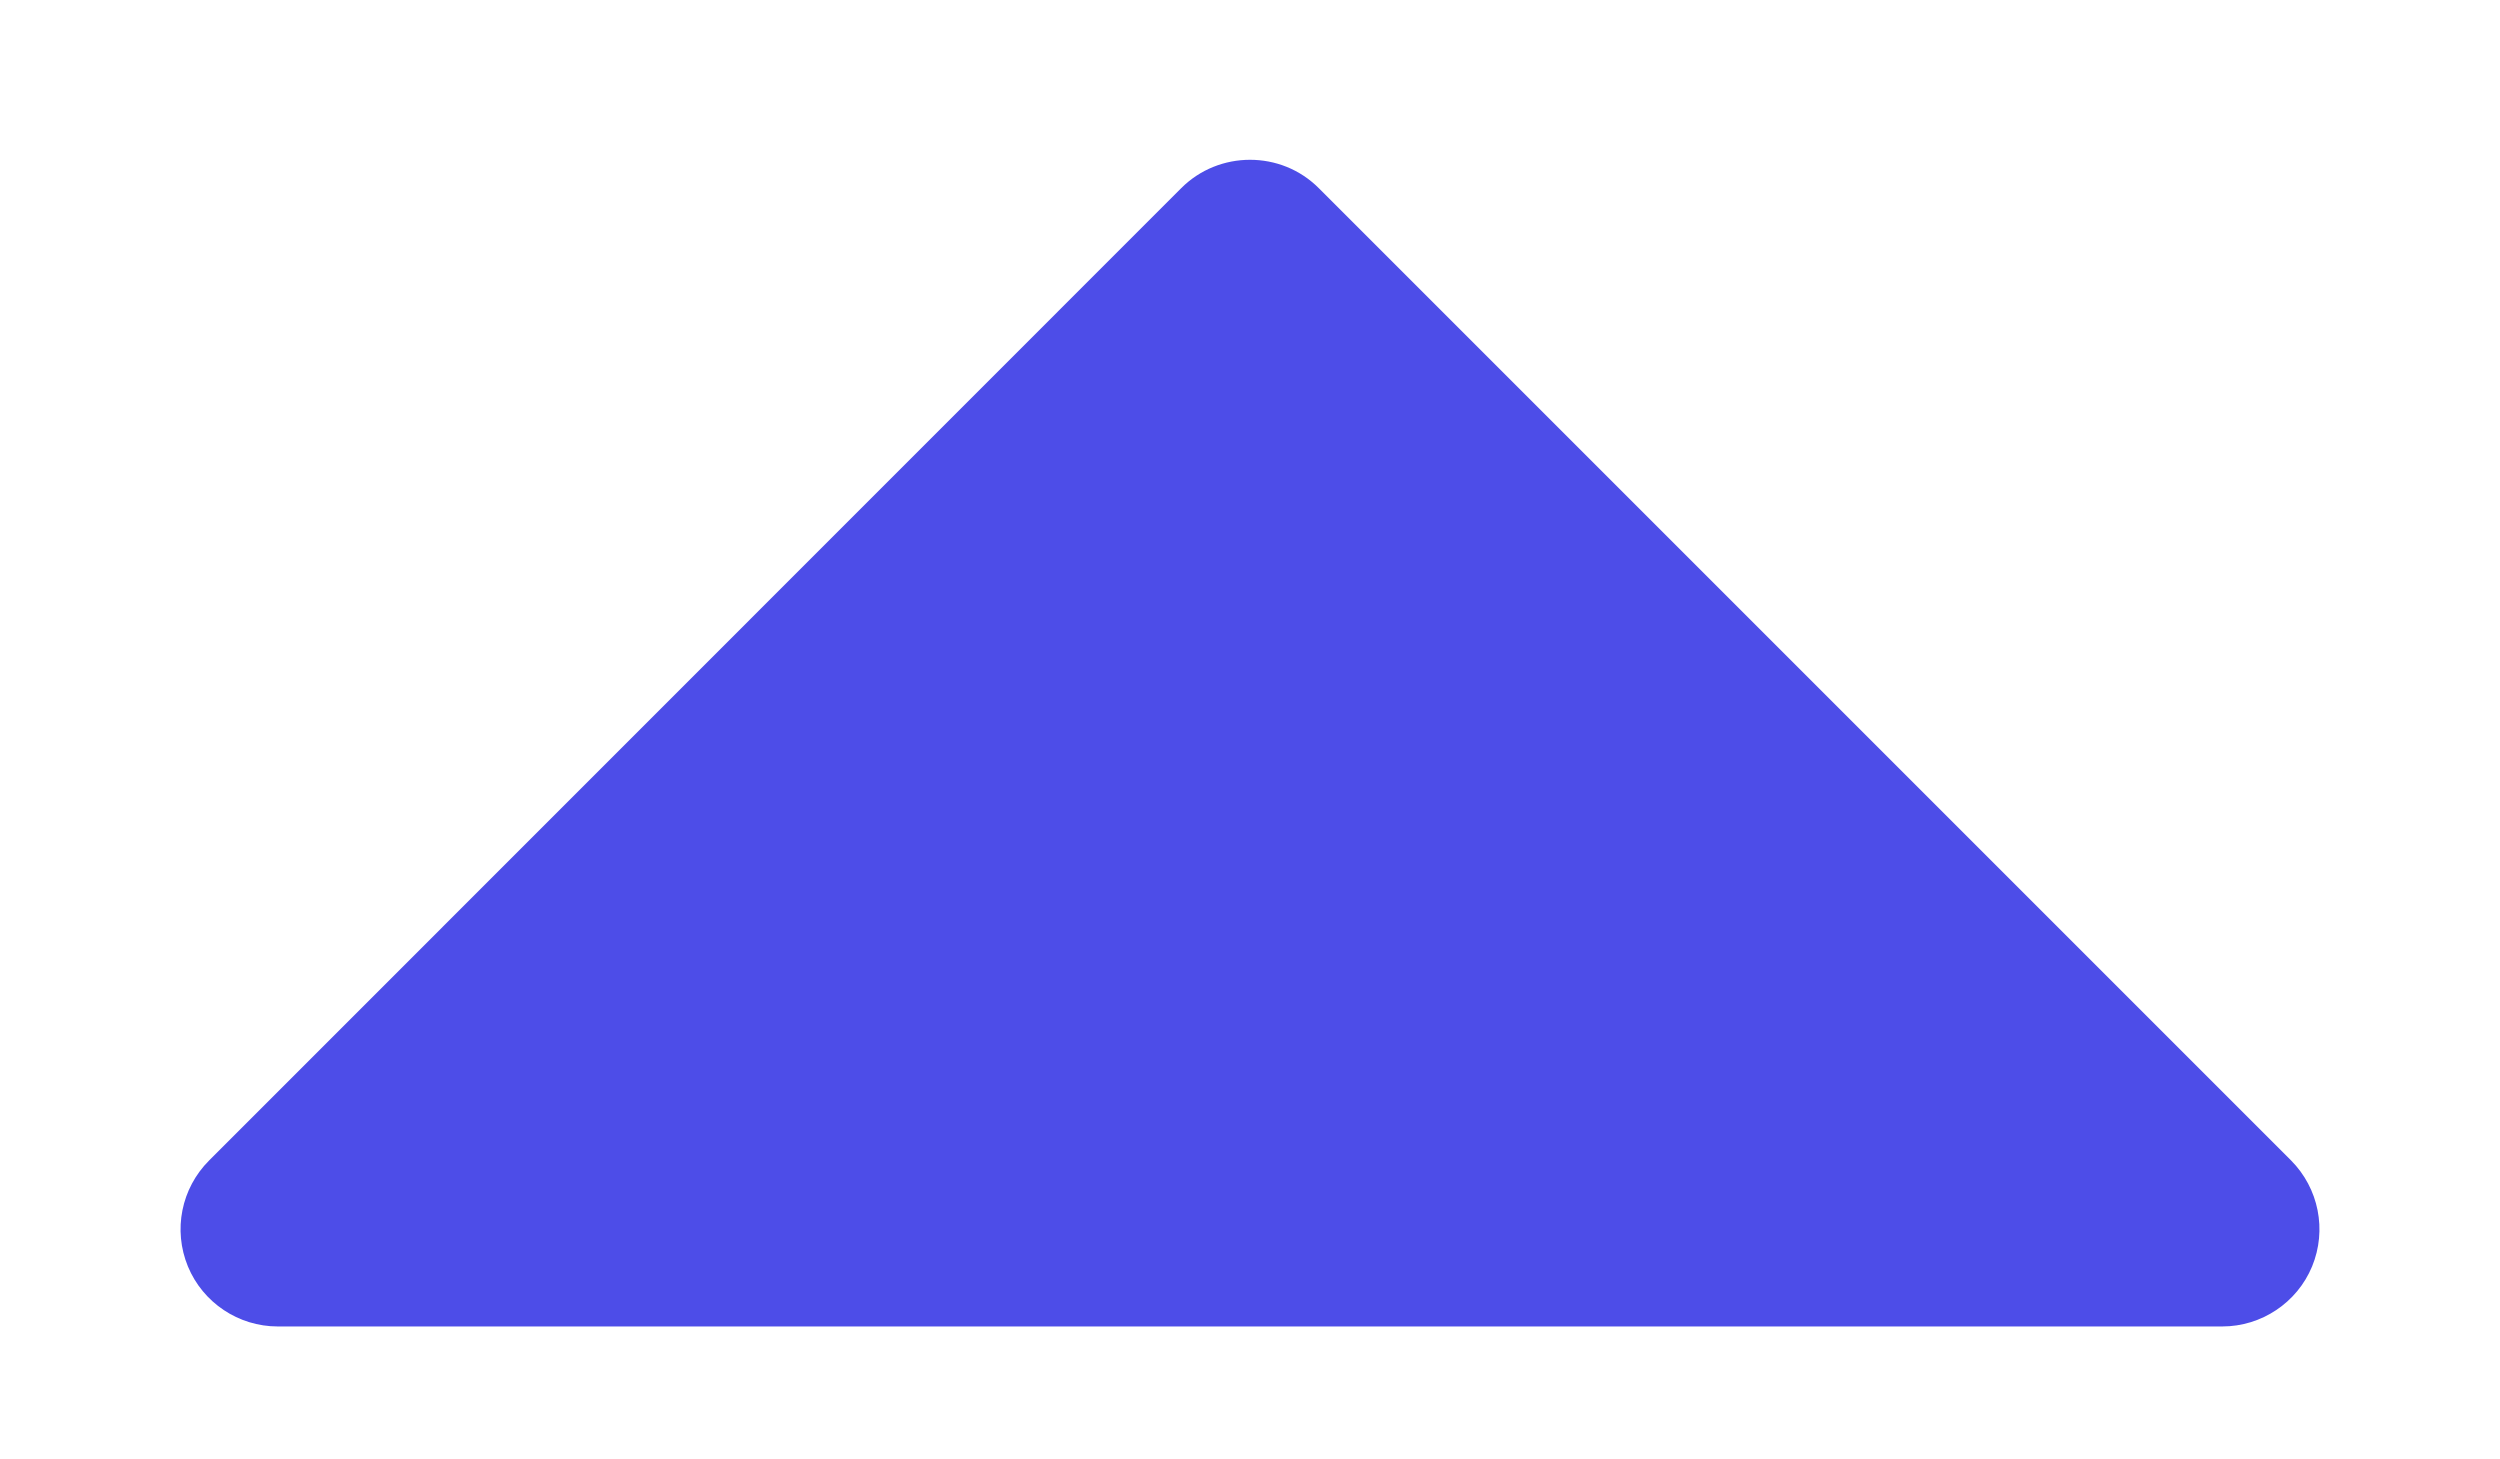
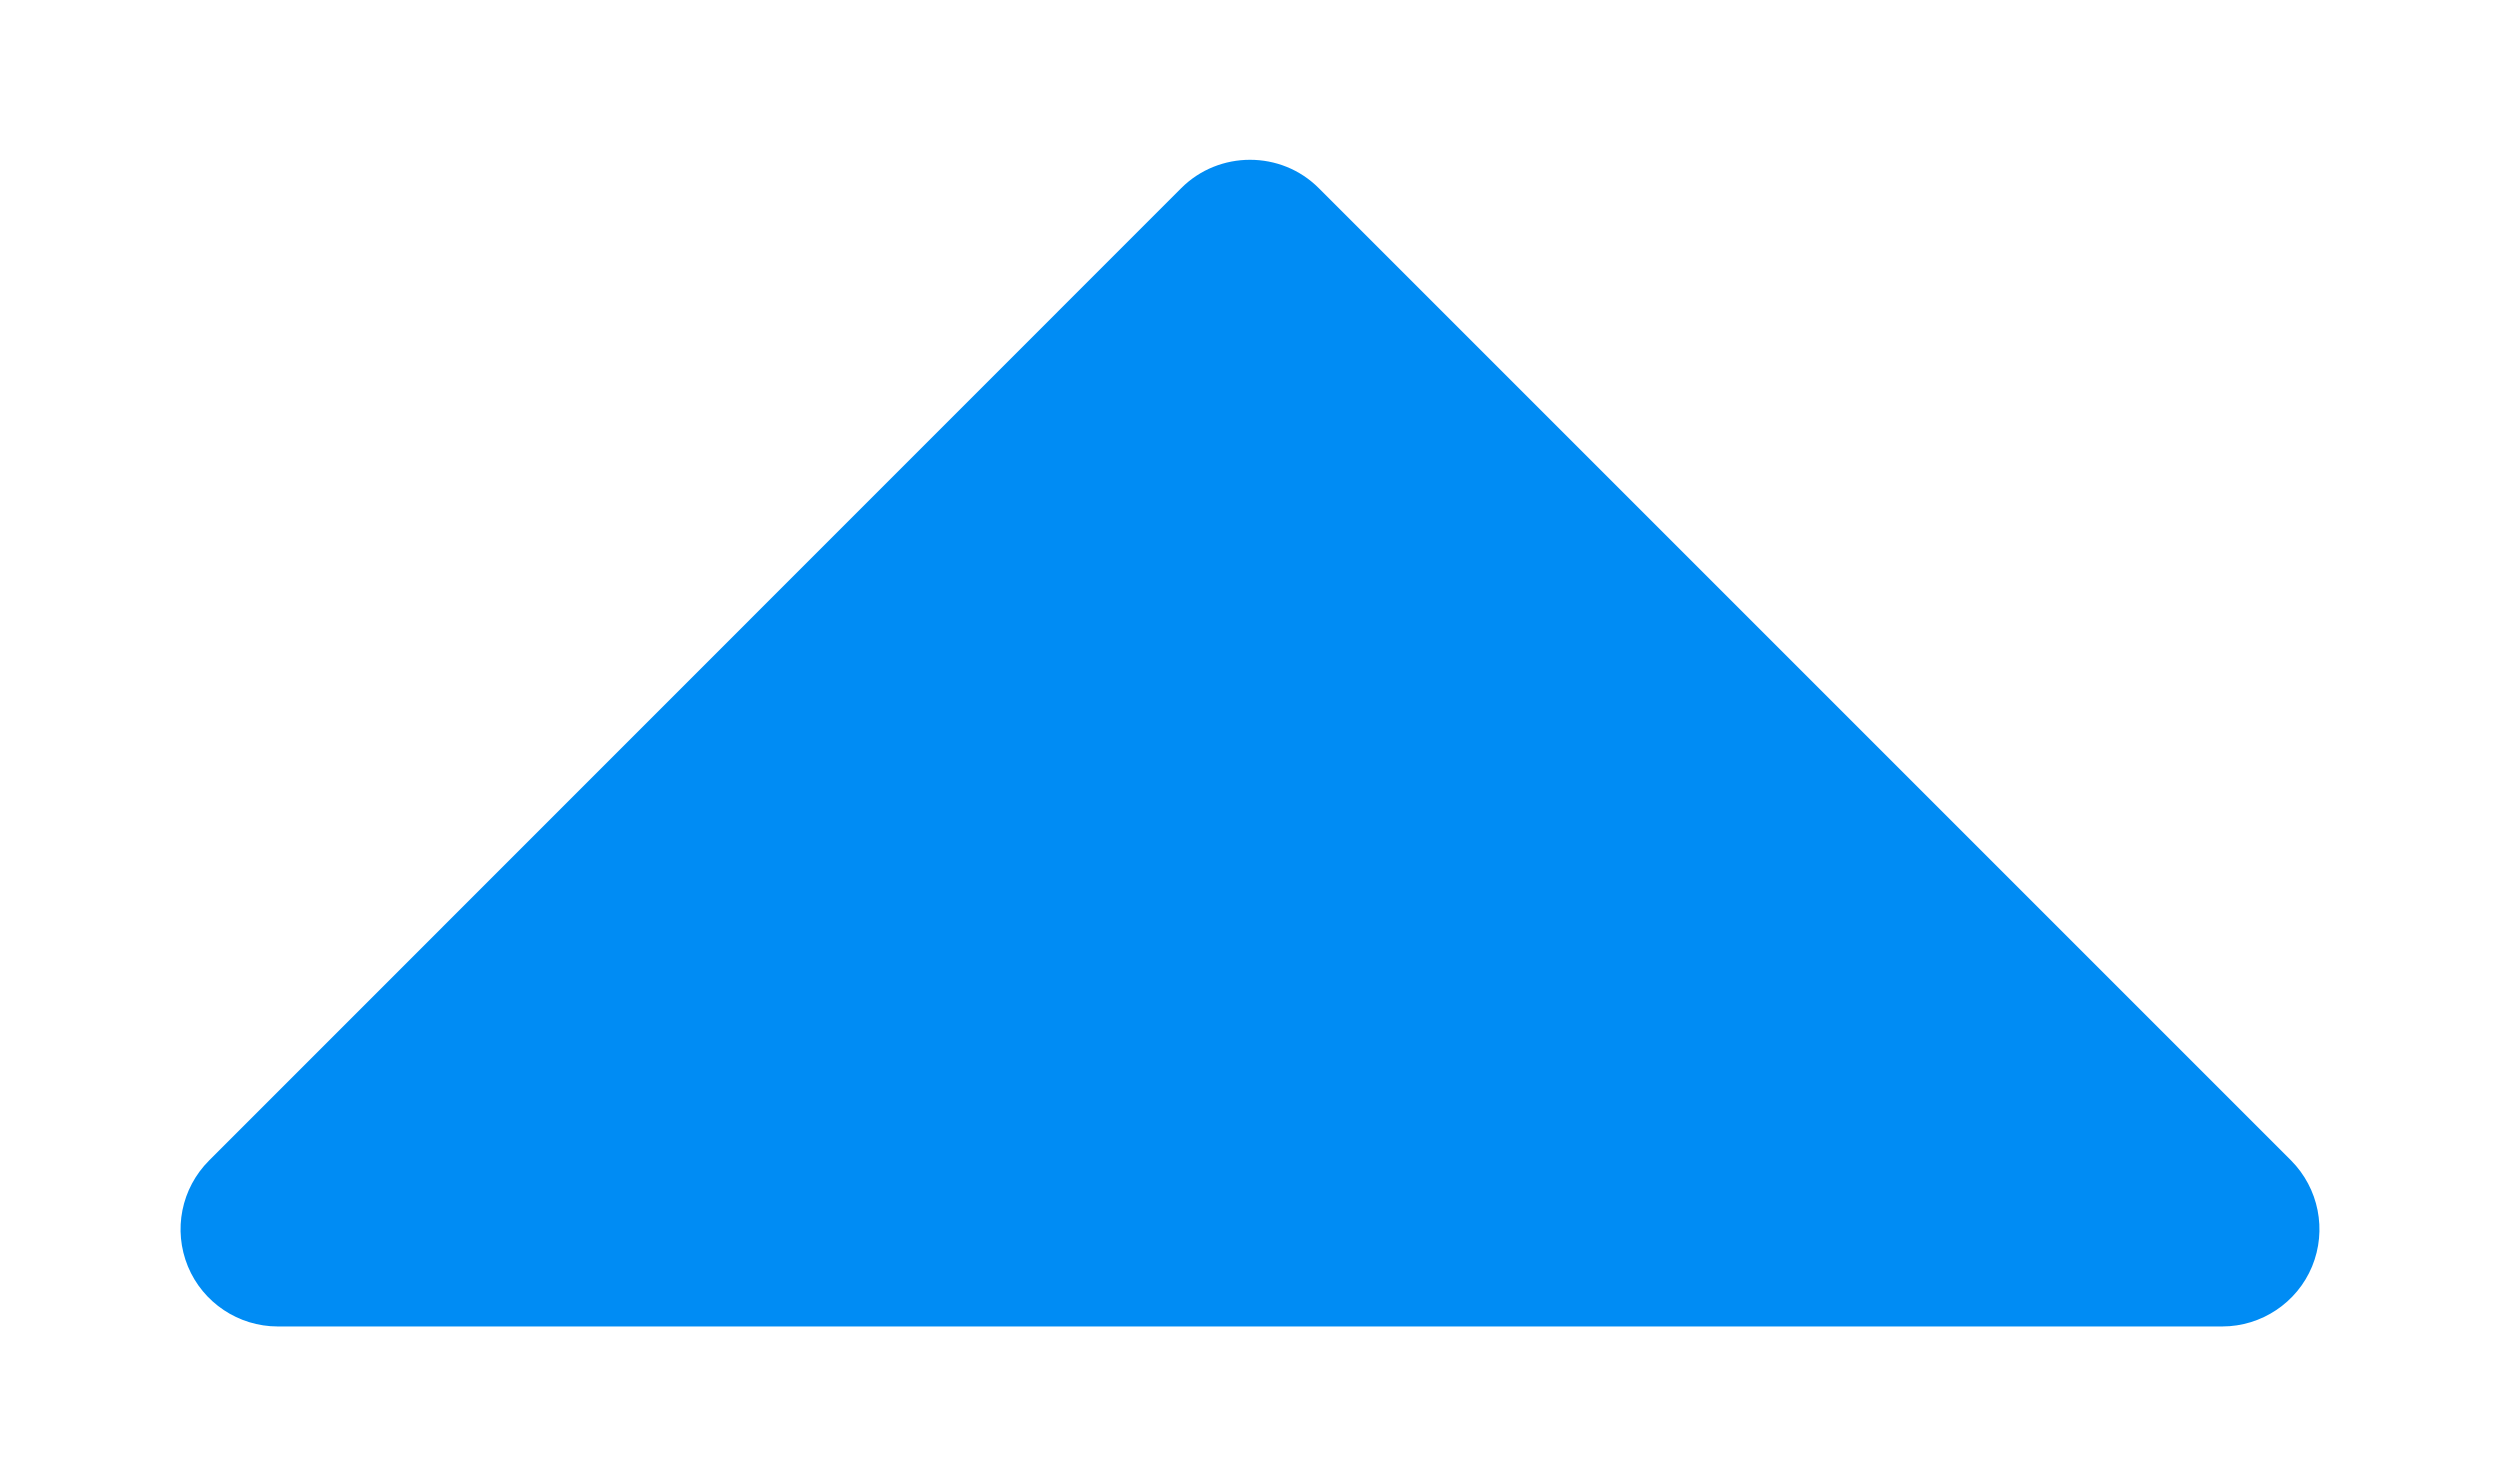
<svg xmlns="http://www.w3.org/2000/svg" width="12" height="7" viewBox="0 0 12 7" fill="none">
-   <path d="M6 0.767C6.12 0.767 6.239 0.812 6.33 0.903L10.997 5.57C11.13 5.704 11.17 5.904 11.098 6.079C11.026 6.253 10.855 6.367 10.667 6.367L1.333 6.367C1.145 6.367 0.974 6.253 0.902 6.079C0.83 5.904 0.87 5.704 1.004 5.57L5.67 0.903C5.761 0.812 5.881 0.767 6 0.767Z" fill="#4D4DE8" />
+   <path d="M6 0.767C6.12 0.767 6.239 0.812 6.33 0.903L10.997 5.57C11.13 5.704 11.17 5.904 11.098 6.079C11.026 6.253 10.855 6.367 10.667 6.367L1.333 6.367C1.145 6.367 0.974 6.253 0.902 6.079C0.83 5.904 0.87 5.704 1.004 5.57L5.67 0.903C5.761 0.812 5.881 0.767 6 0.767Z" fill="#008CF4" />
</svg>
